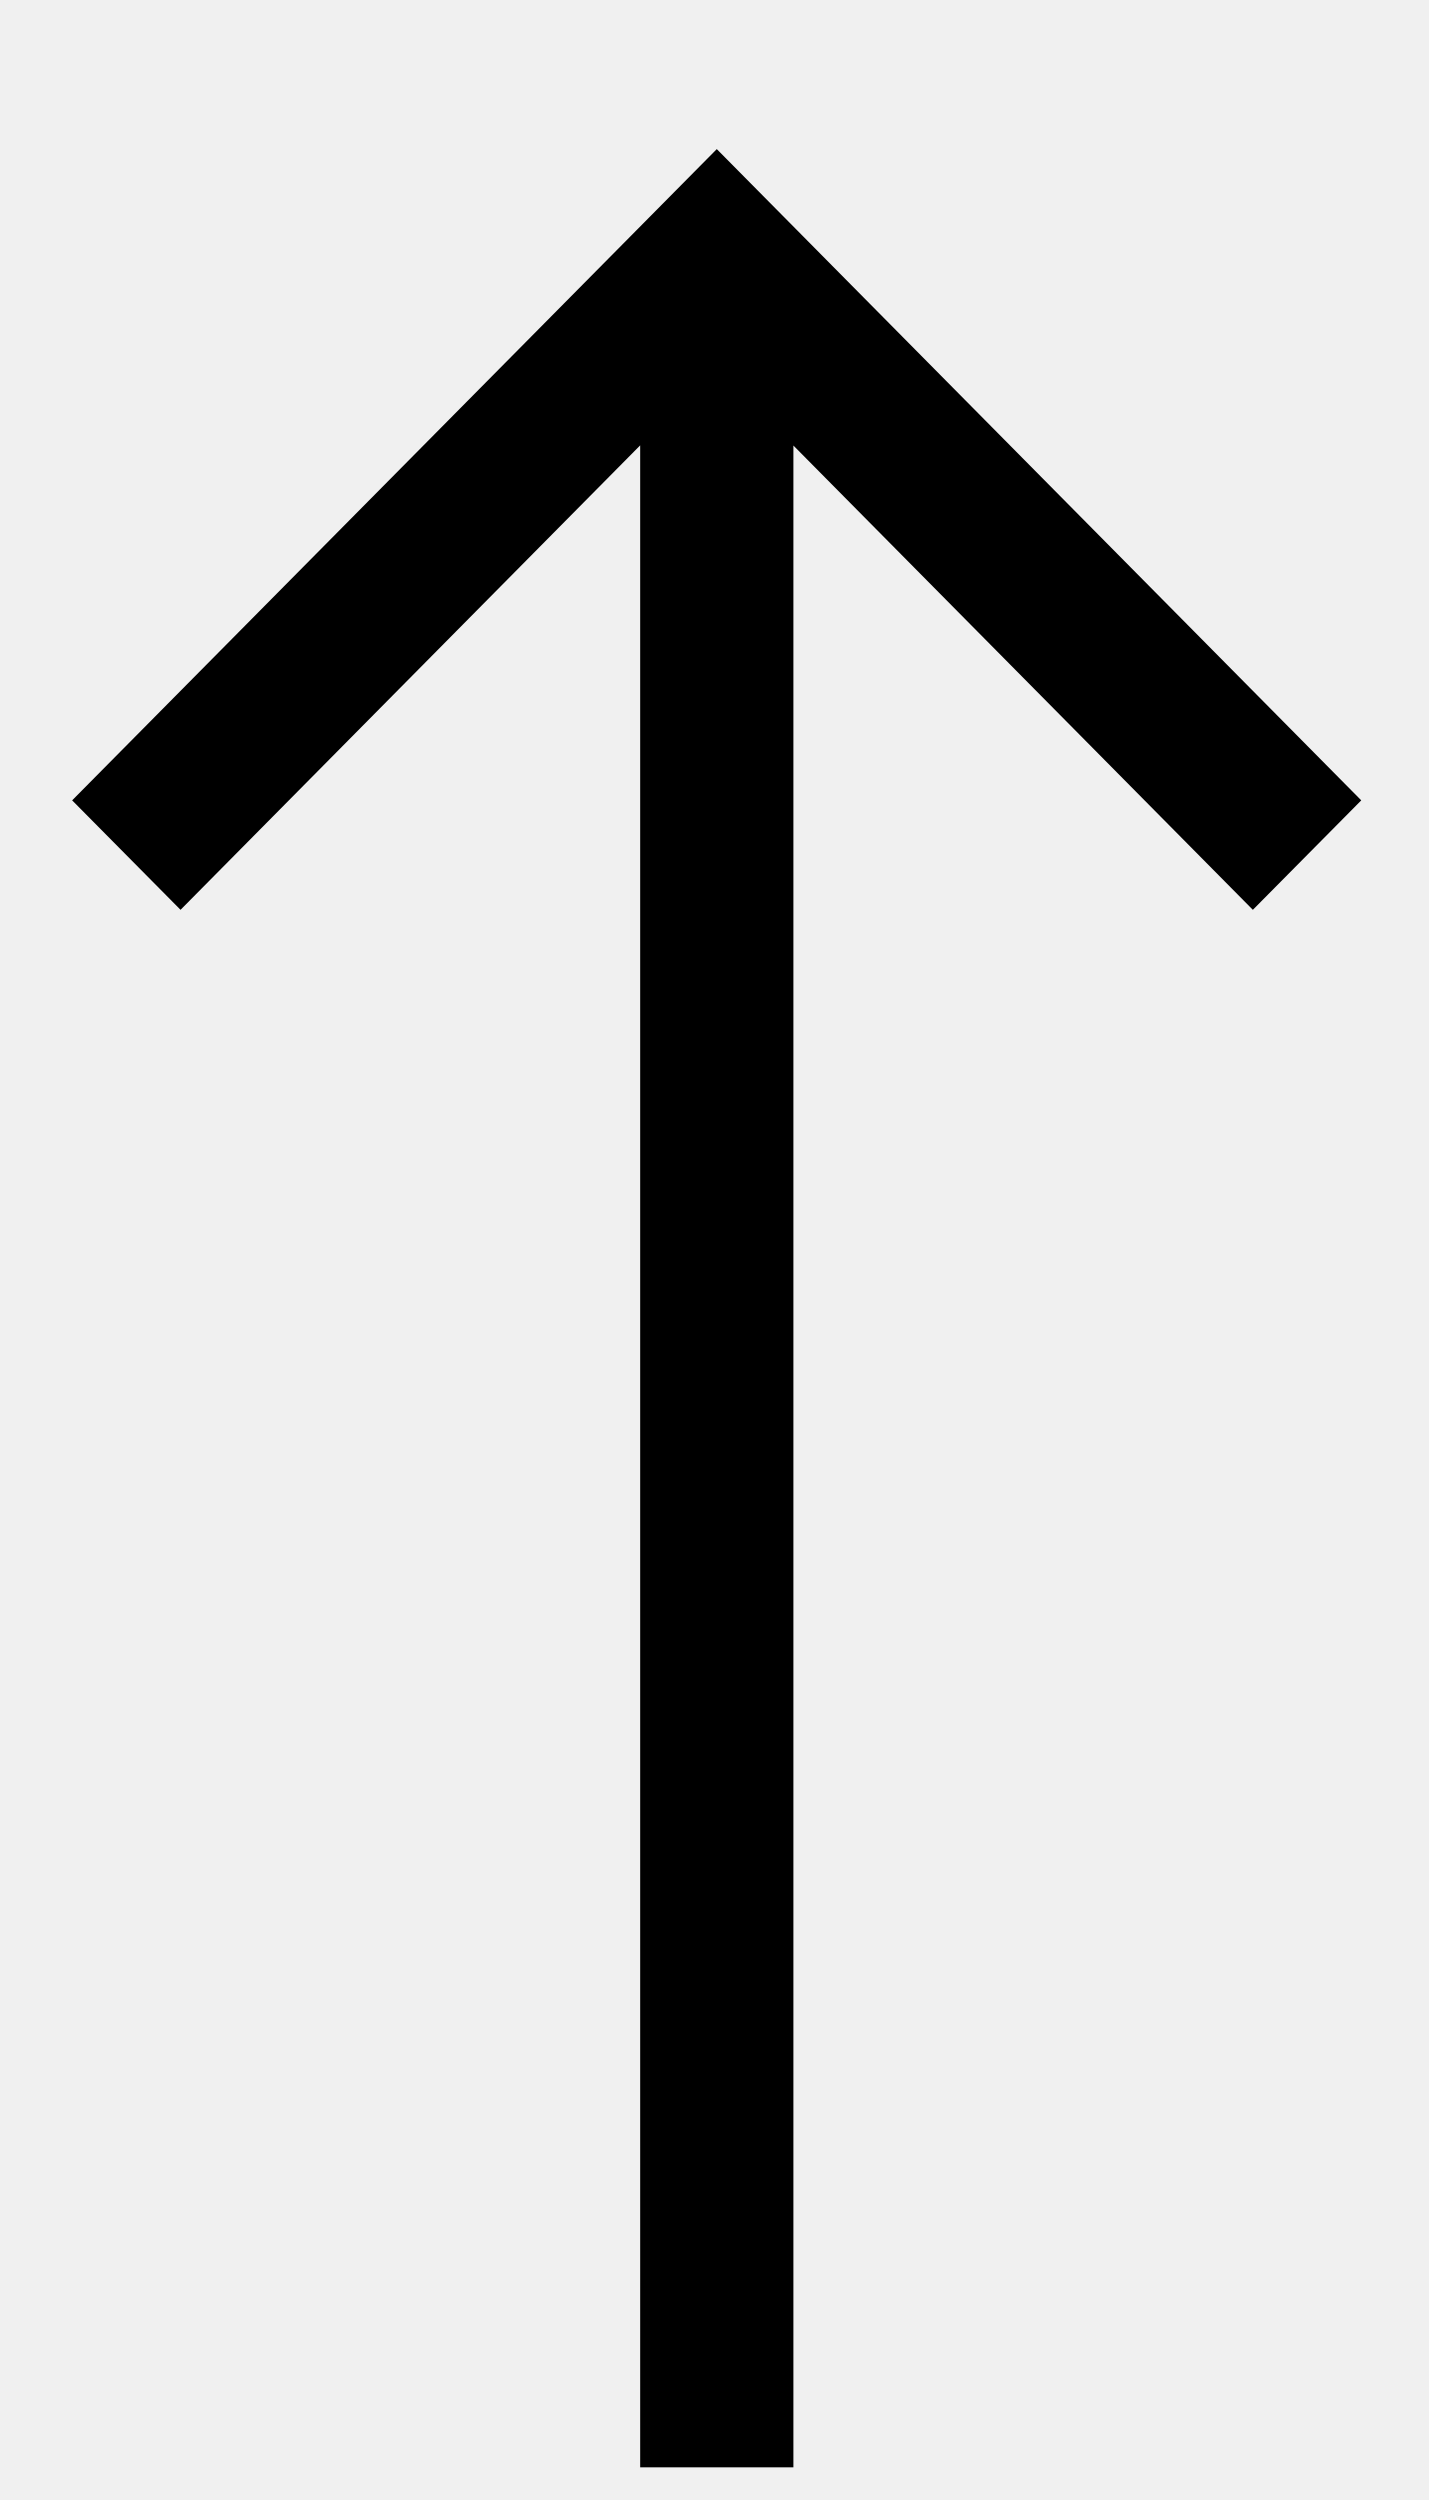
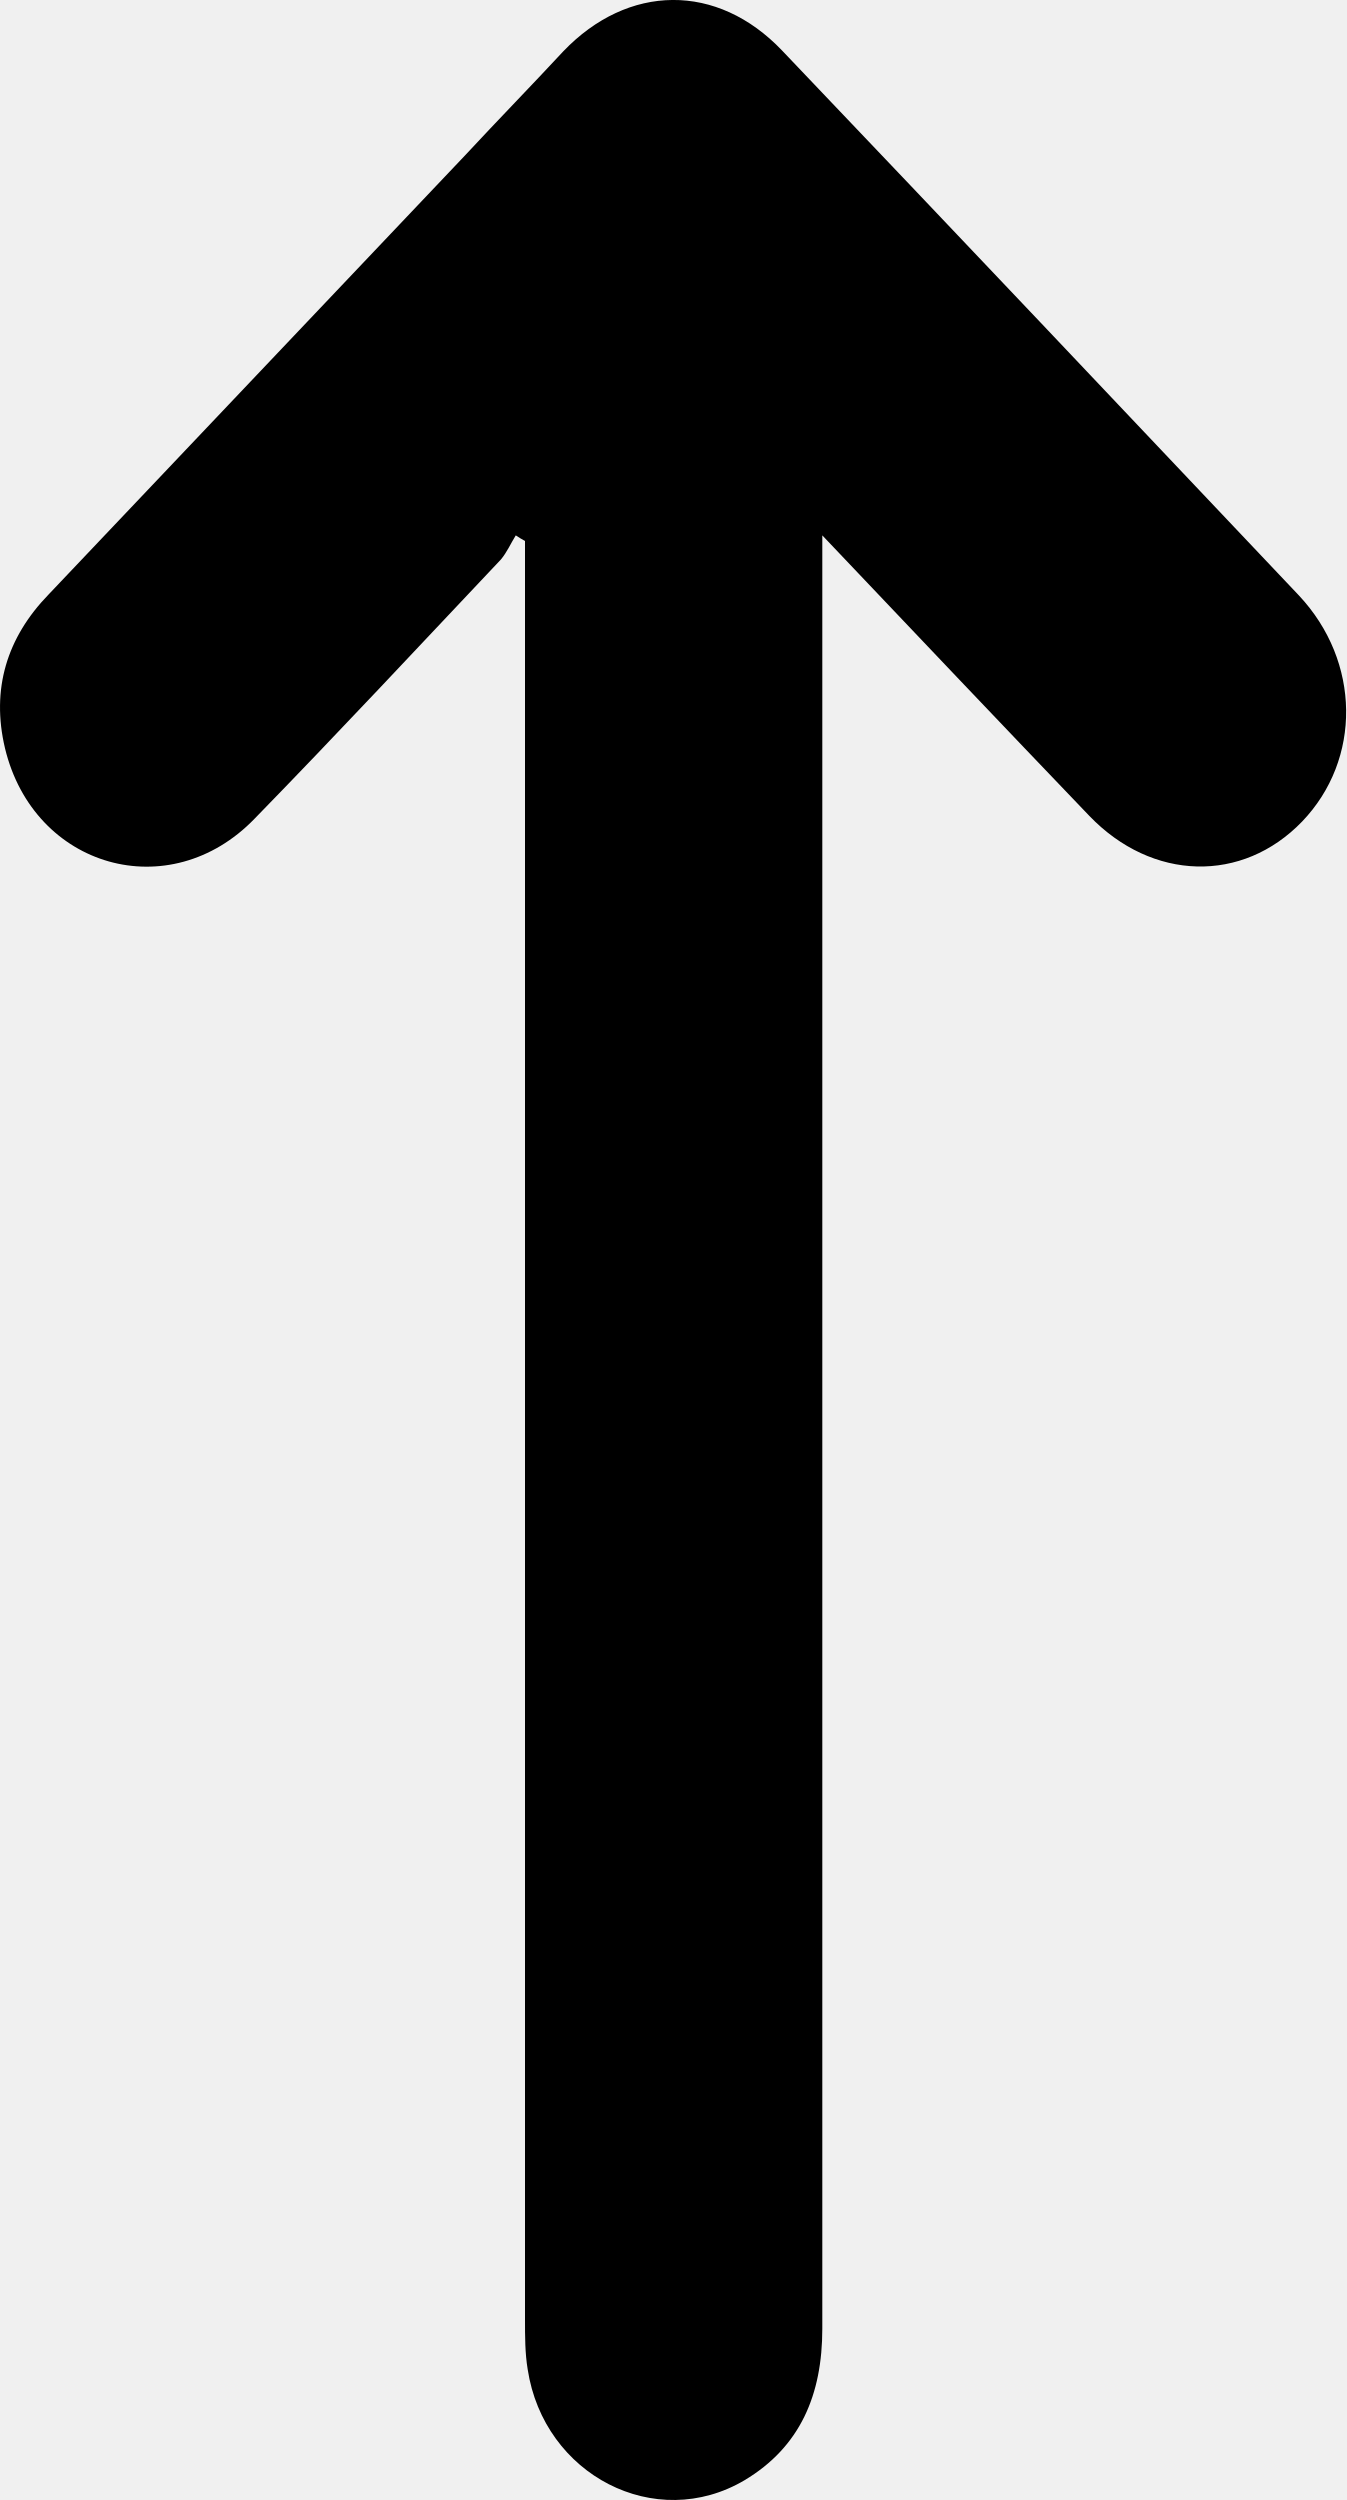
- <svg xmlns="http://www.w3.org/2000/svg" width="8" height="14" viewBox="0 0 8 14" fill="none">
-   <g id="cil:arrow-top" clip-path="url(#clip0_946_6037)">
-     <path id="Vector" d="M7.623 4.482L4.014 0.835L0.404 4.482L1.011 5.095L3.585 2.494L3.585 13.817H4.443L4.443 2.495L7.016 5.095L7.623 4.482Z" fill="black" />
+ <svg xmlns="http://www.w3.org/2000/svg" width="7" height="13" viewBox="0 0 7 13" fill="none">
+   <g id="Group">
+     <path id="Vector" d="M2.682 2.784C2.657 2.824 2.636 2.872 2.605 2.909C2.18 3.359 1.756 3.814 1.324 4.257C0.882 4.715 0.176 4.514 0.026 3.891C-0.047 3.583 0.036 3.315 0.252 3.092C0.976 2.33 1.7 1.564 2.424 0.802C2.591 0.622 2.762 0.447 2.929 0.267C3.266 -0.085 3.729 -0.092 4.067 0.263C4.965 1.205 5.859 2.15 6.754 3.096C7.077 3.44 7.081 3.949 6.771 4.272C6.461 4.594 5.991 4.583 5.664 4.242C5.208 3.766 4.756 3.29 4.276 2.784C4.276 2.868 4.276 2.923 4.276 2.978C4.276 6.023 4.276 9.068 4.276 12.109C4.276 12.453 4.161 12.724 3.872 12.897C3.409 13.171 2.828 12.871 2.744 12.321C2.73 12.237 2.73 12.149 2.73 12.061C2.73 9.035 2.73 6.008 2.73 2.986C2.73 2.927 2.73 2.872 2.73 2.813C2.716 2.806 2.699 2.795 2.682 2.784Z" fill="black" />
  </g>
-   <defs>
-     <clipPath id="clip0_946_6037">
-       <rect width="7.354" height="13.131" fill="white" transform="translate(0.323242 0.767334)" />
-     </clipPath>
-   </defs>
</svg>
